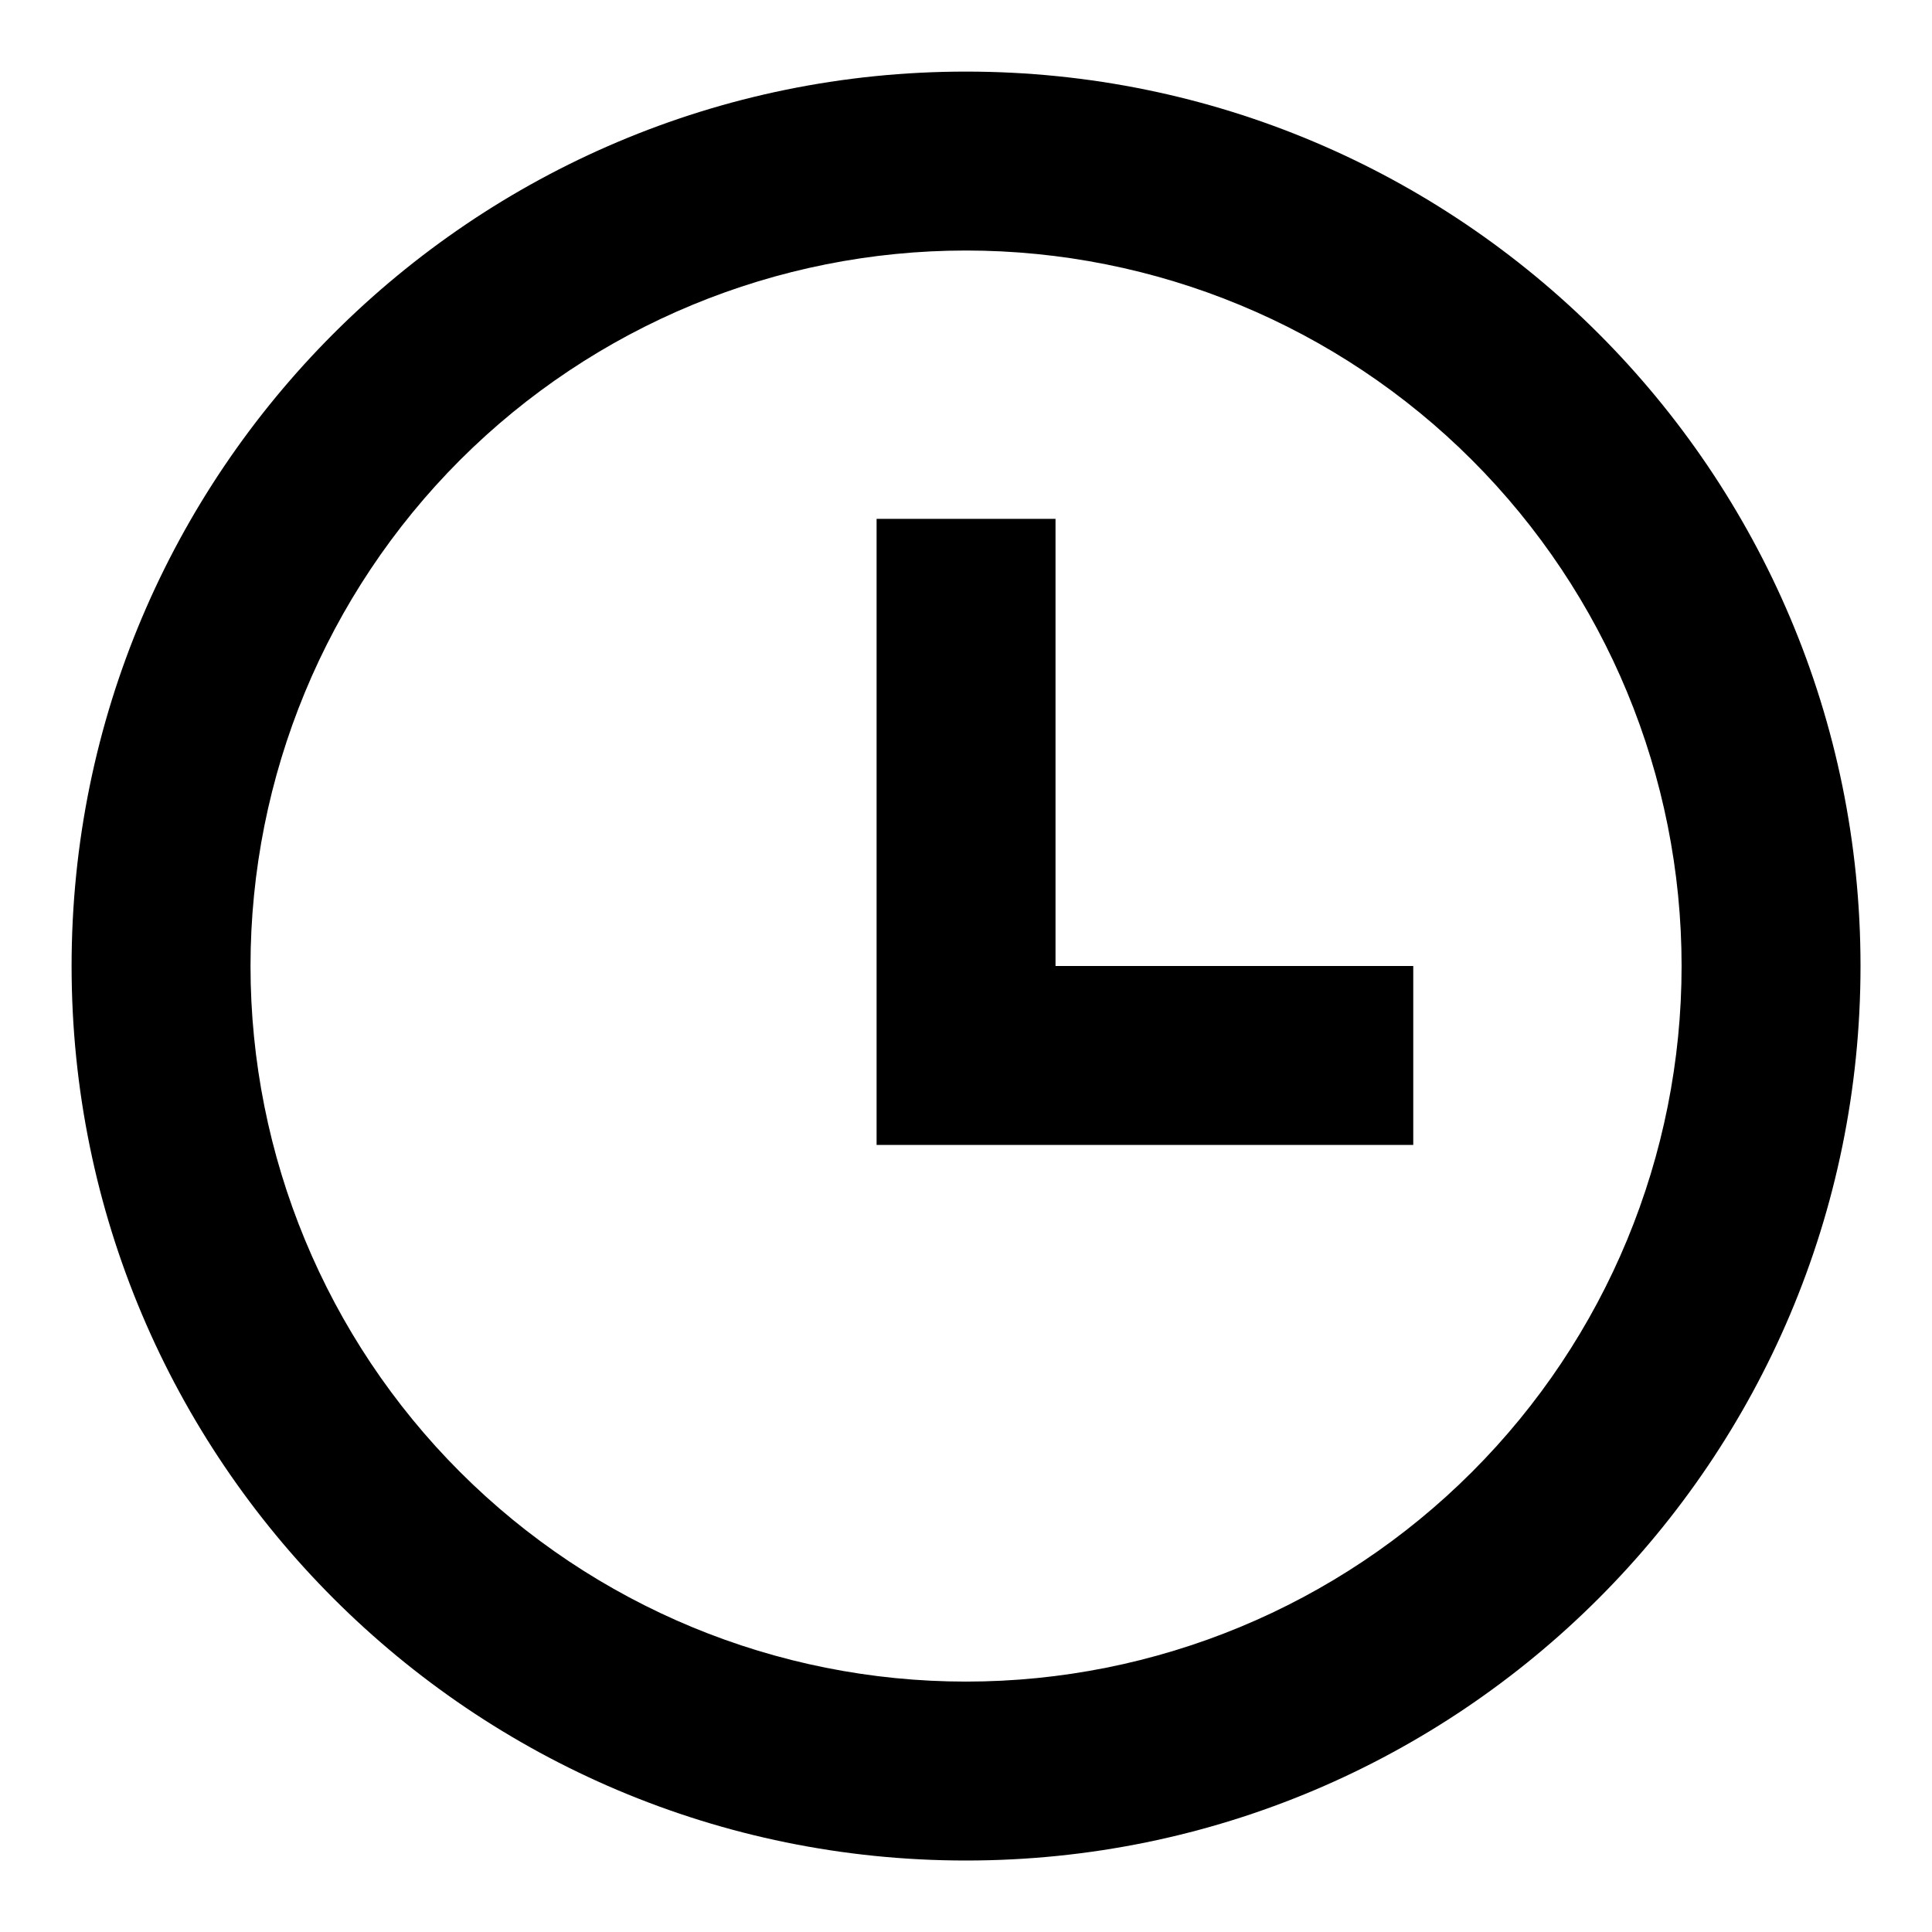
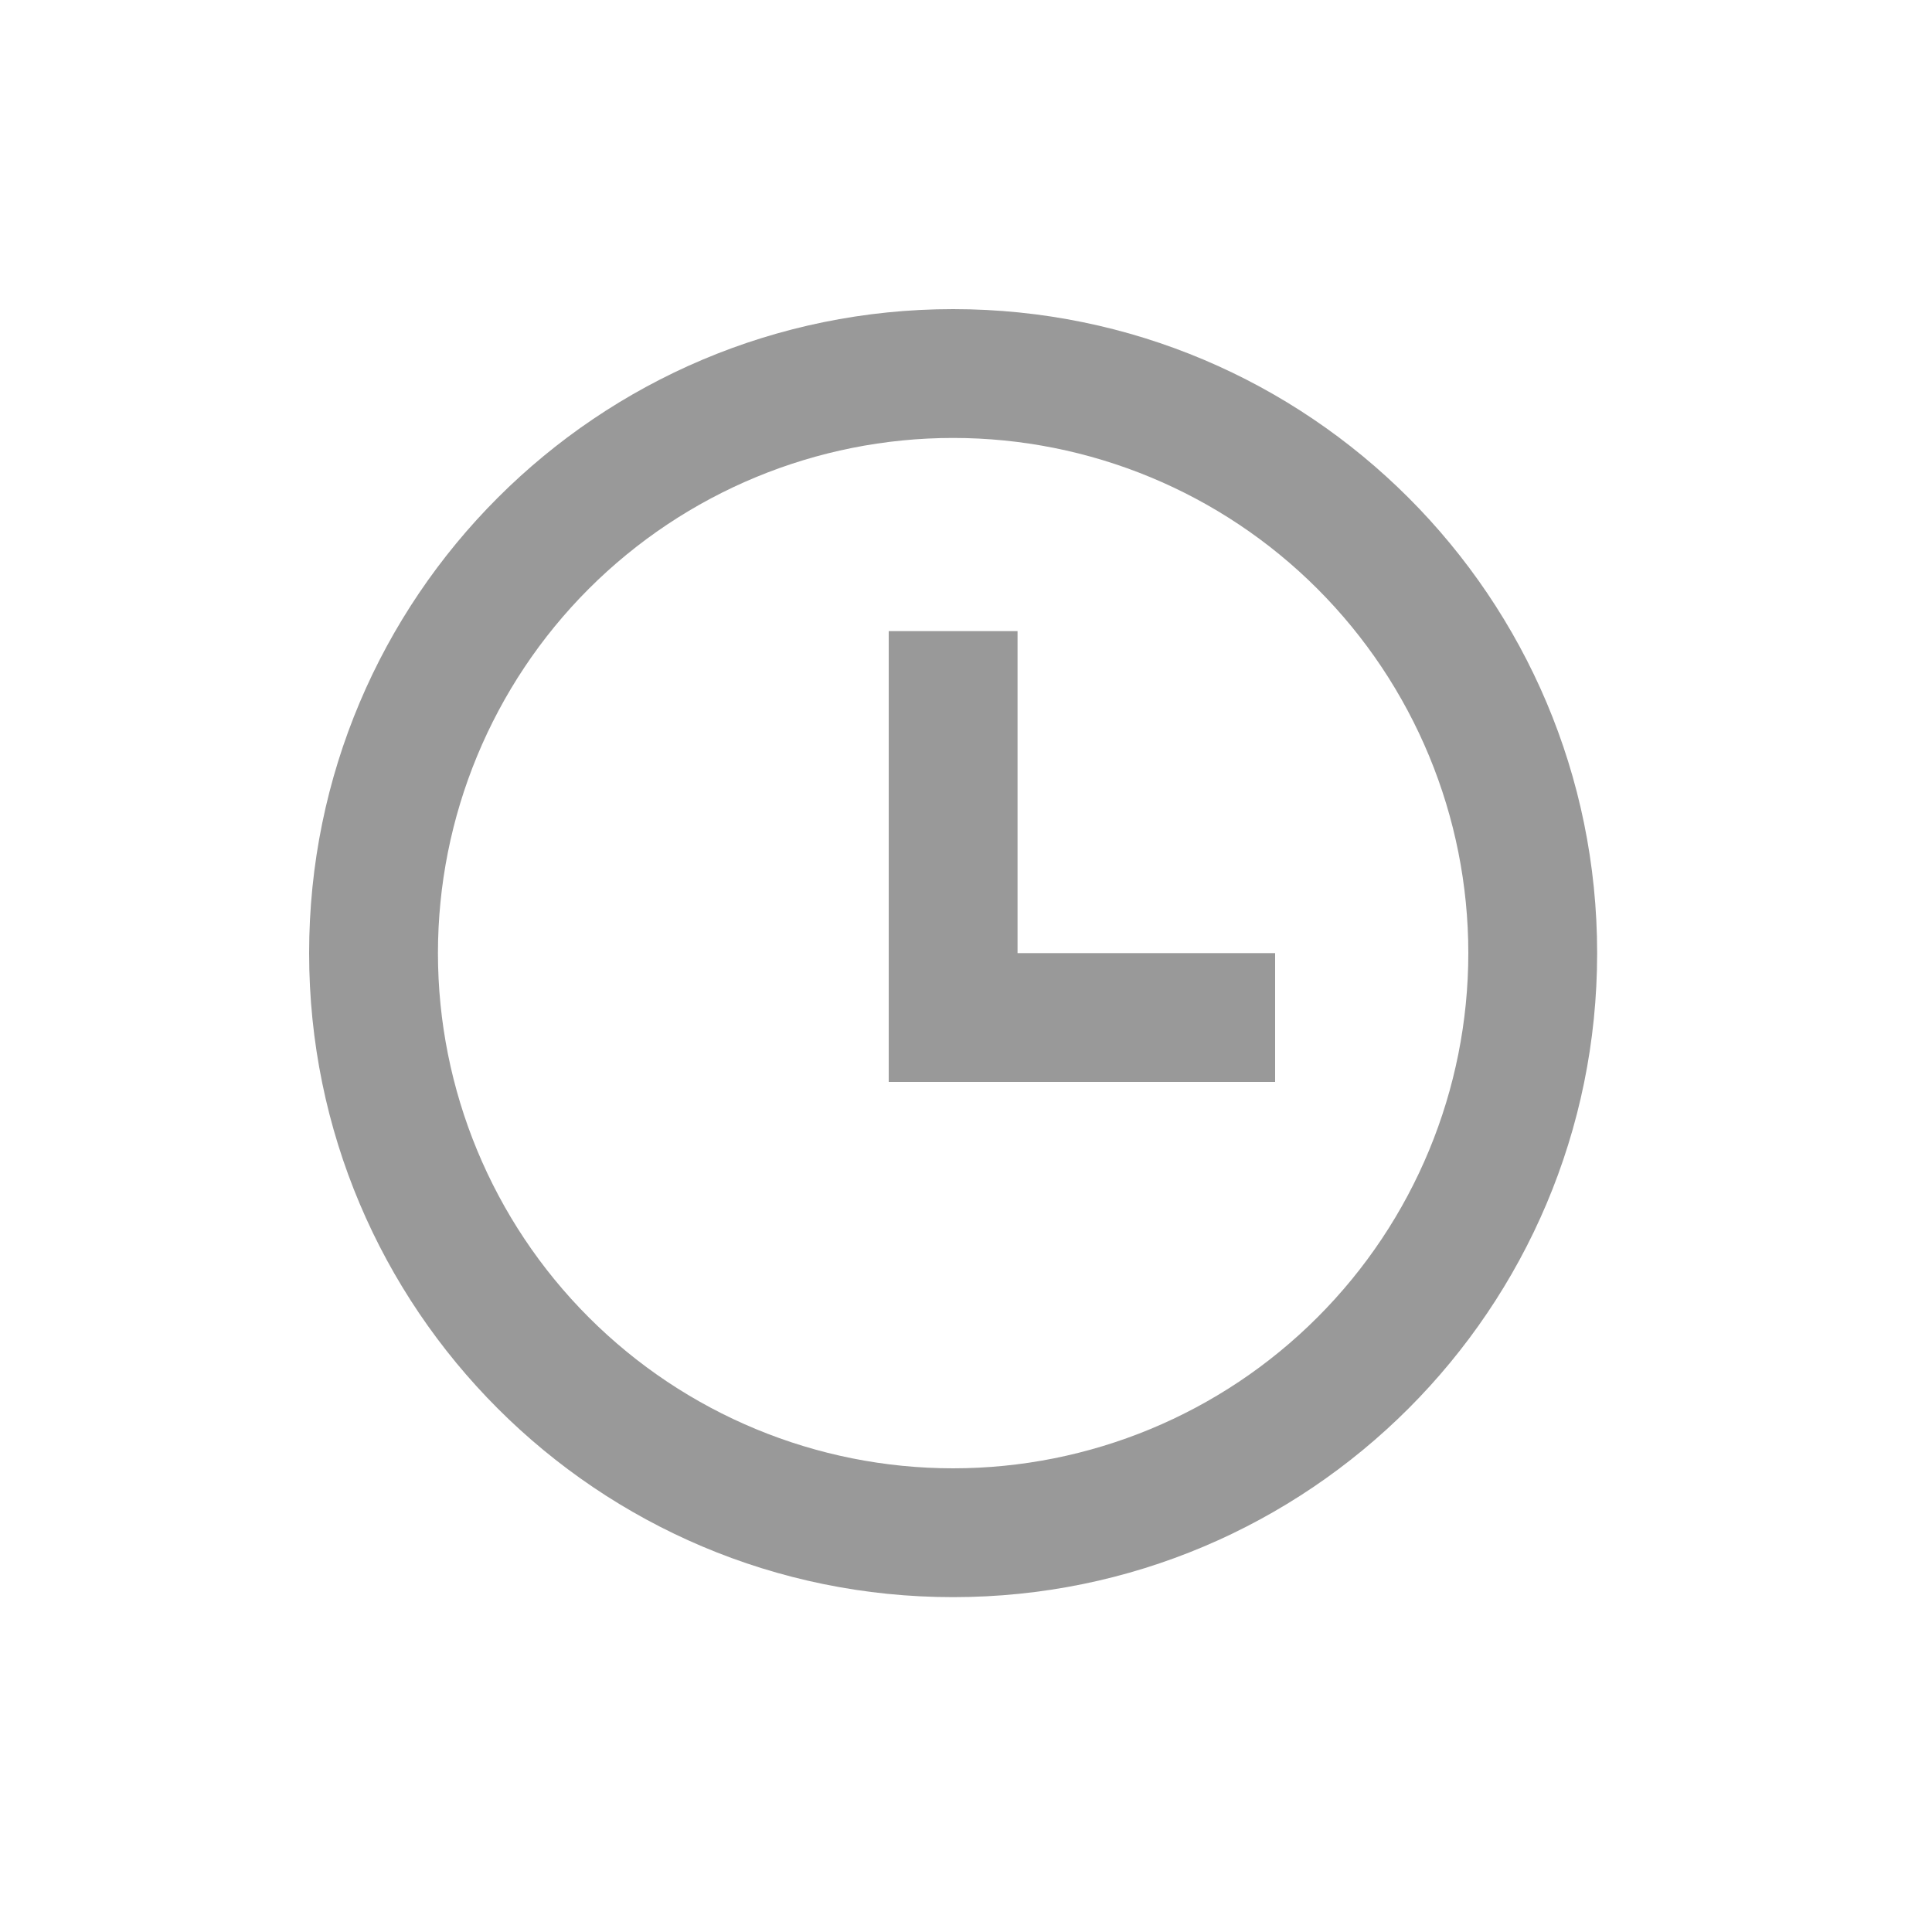
- <svg xmlns="http://www.w3.org/2000/svg" width="18" height="18" viewBox="0 0 18 18" fill="none">
-   <path d="M9 17.334C4.398 17.334 0.667 13.603 0.667 9C0.667 4.398 4.398 0.667 9 0.667C13.603 0.667 17.334 4.398 17.334 9C17.334 13.603 13.603 17.334 9 17.334ZM9 15.667C10.768 15.667 12.464 14.965 13.714 13.714C14.965 12.464 15.667 10.768 15.667 9C15.667 7.232 14.965 5.537 13.714 4.286C12.464 3.036 10.768 2.334 9 2.334C7.232 2.334 5.537 3.036 4.286 4.286C3.036 5.537 2.334 7.232 2.334 9C2.334 10.768 3.036 12.464 4.286 13.714C5.537 14.965 7.232 15.667 9 15.667ZM9.834 9H13.167V10.667H8.167V4.834H9.834V9Z" fill="black" />
+ <svg xmlns="http://www.w3.org/2000/svg" width="25" height="25" viewBox="0 0 25 25" fill="none">
+   <g opacity="0.4">
+     <path d="M12.333 20.667C7.731 20.667 4 16.936 4 12.333C4 7.731 7.731 4 12.333 4C16.936 4 20.667 7.731 20.667 12.333C20.667 16.936 16.936 20.667 12.333 20.667ZM12.333 19C14.101 19 15.797 18.298 17.047 17.047C18.298 15.797 19 14.101 19 12.333C19 10.565 18.298 8.87 17.047 7.619C15.797 6.369 14.101 5.667 12.333 5.667C10.565 5.667 8.87 6.369 7.619 7.619C6.369 8.87 5.667 10.565 5.667 12.333C5.667 14.101 6.369 15.797 7.619 17.047C8.87 18.298 10.565 19 12.333 19ZM13.167 12.333H16.5V14H11.5V8.167H13.167V12.333Z" fill="black" />
+   </g>
</svg>
